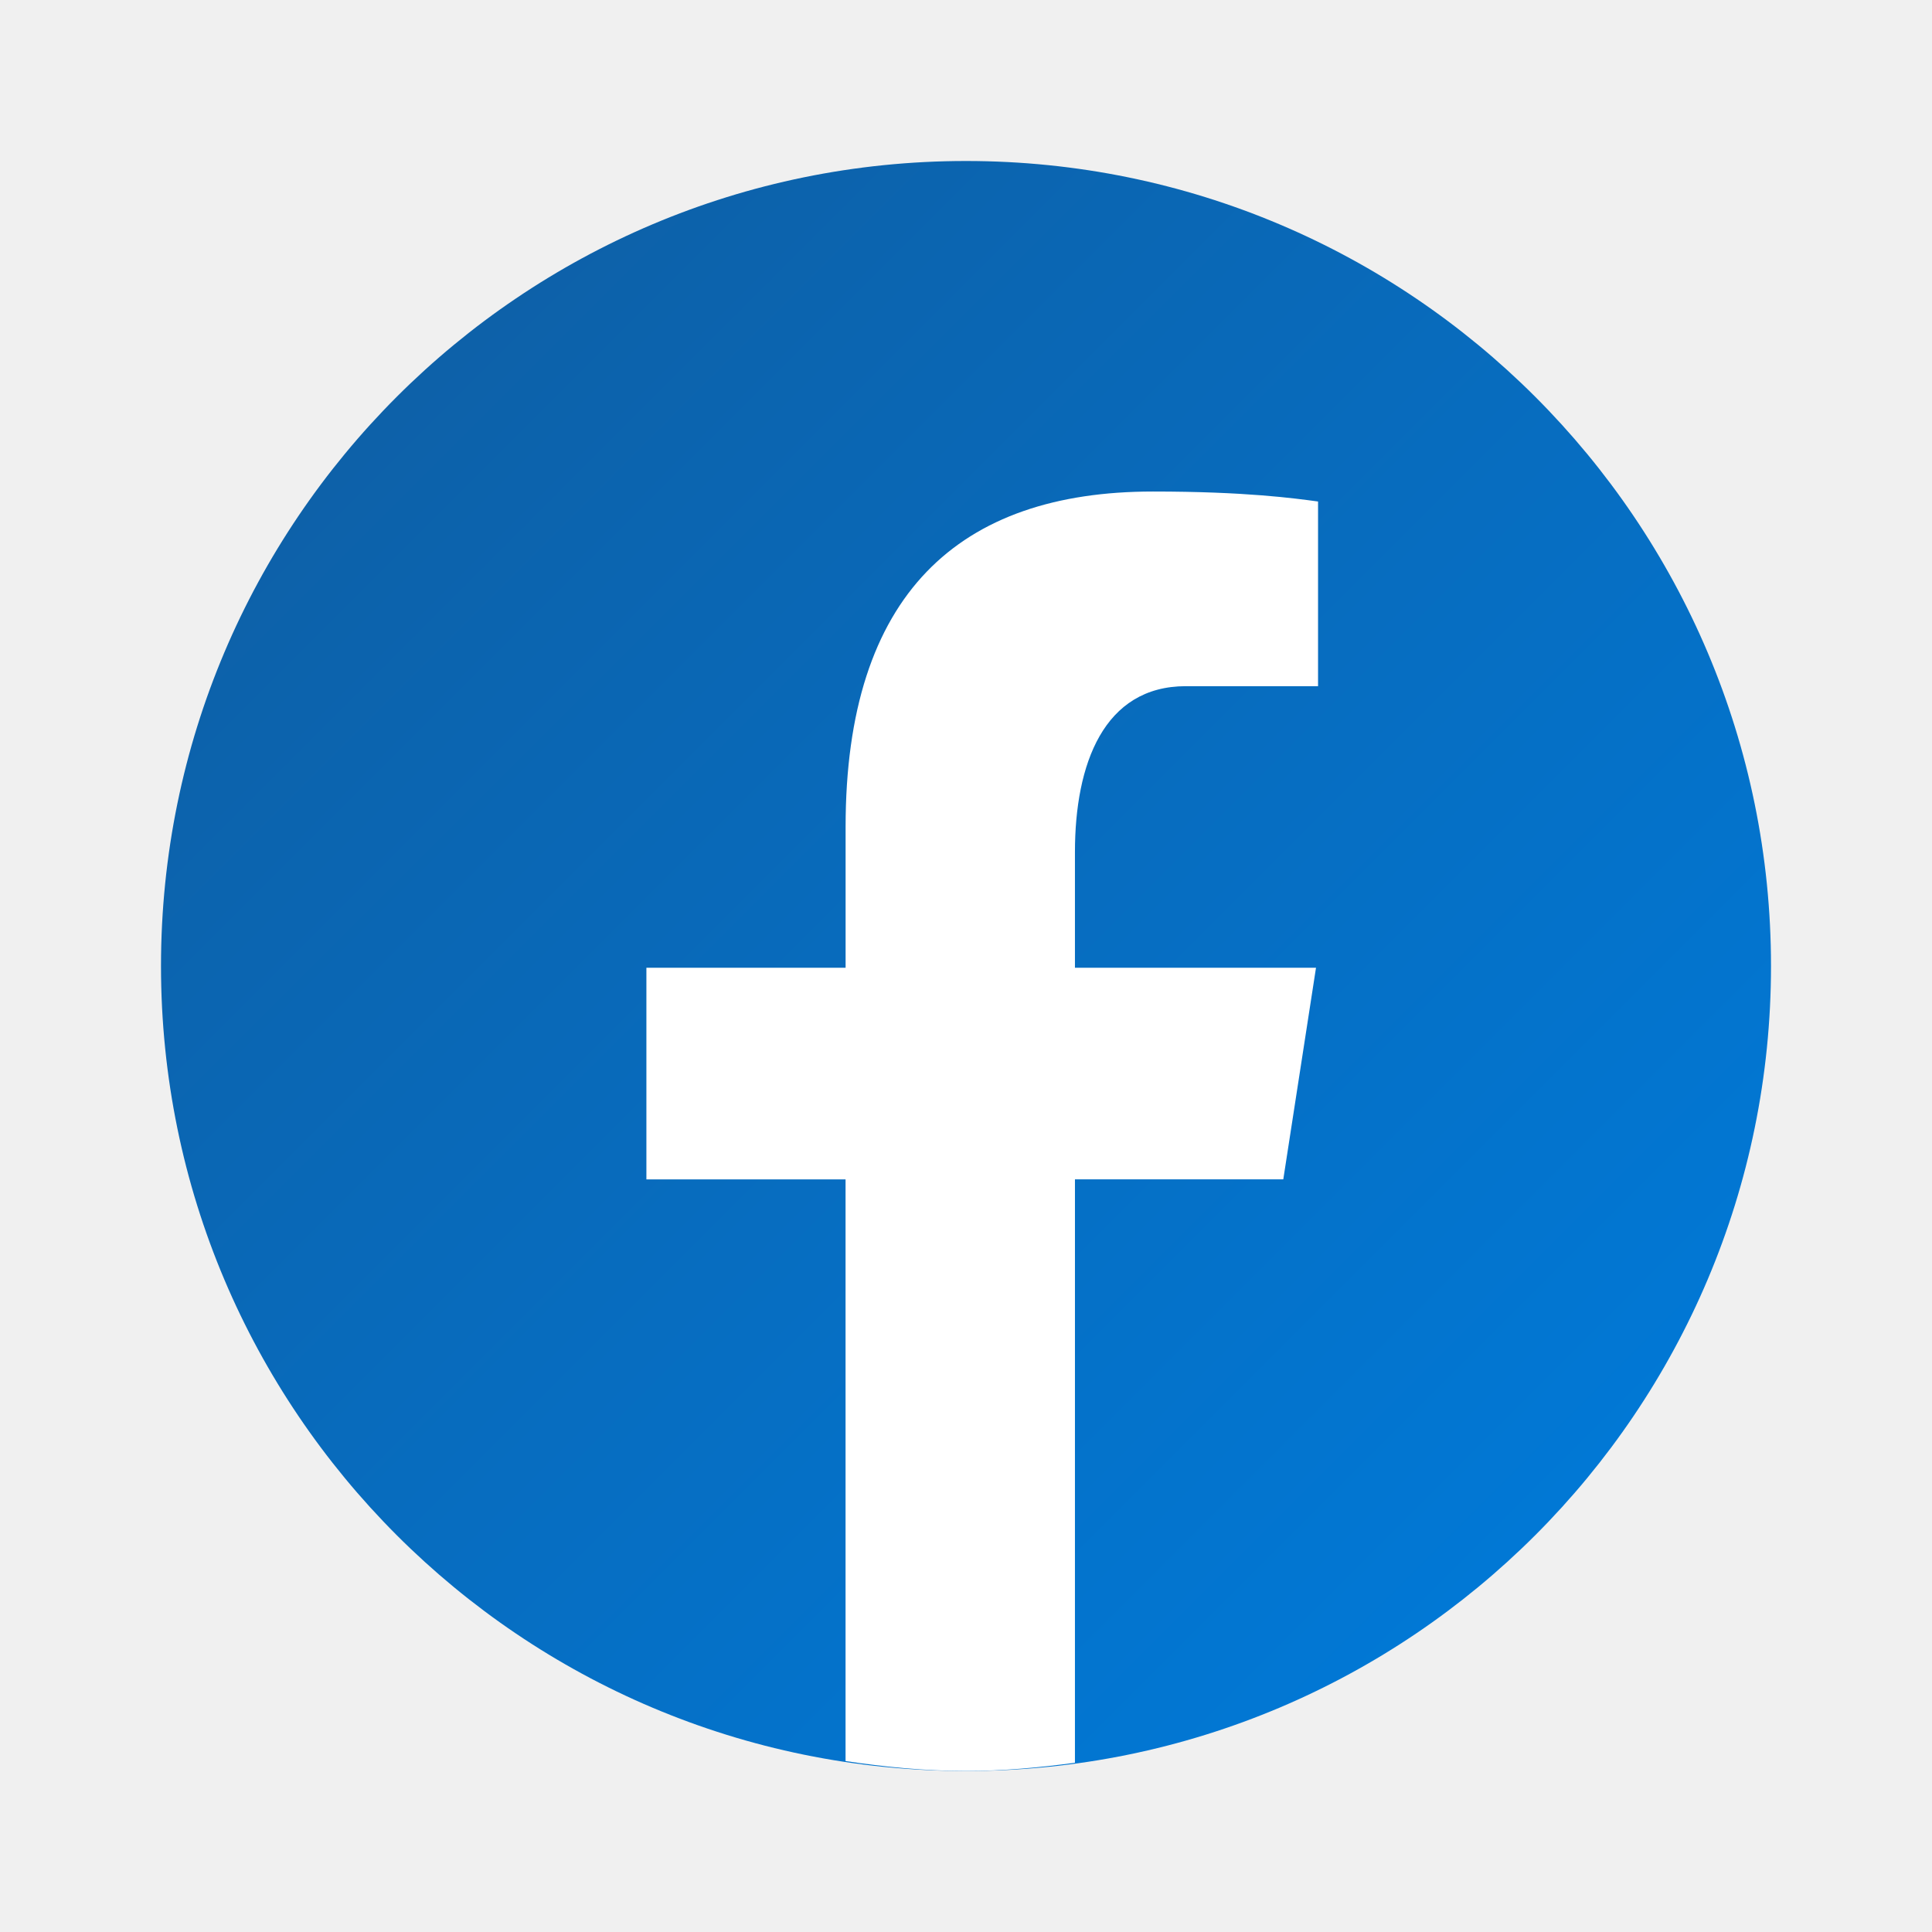
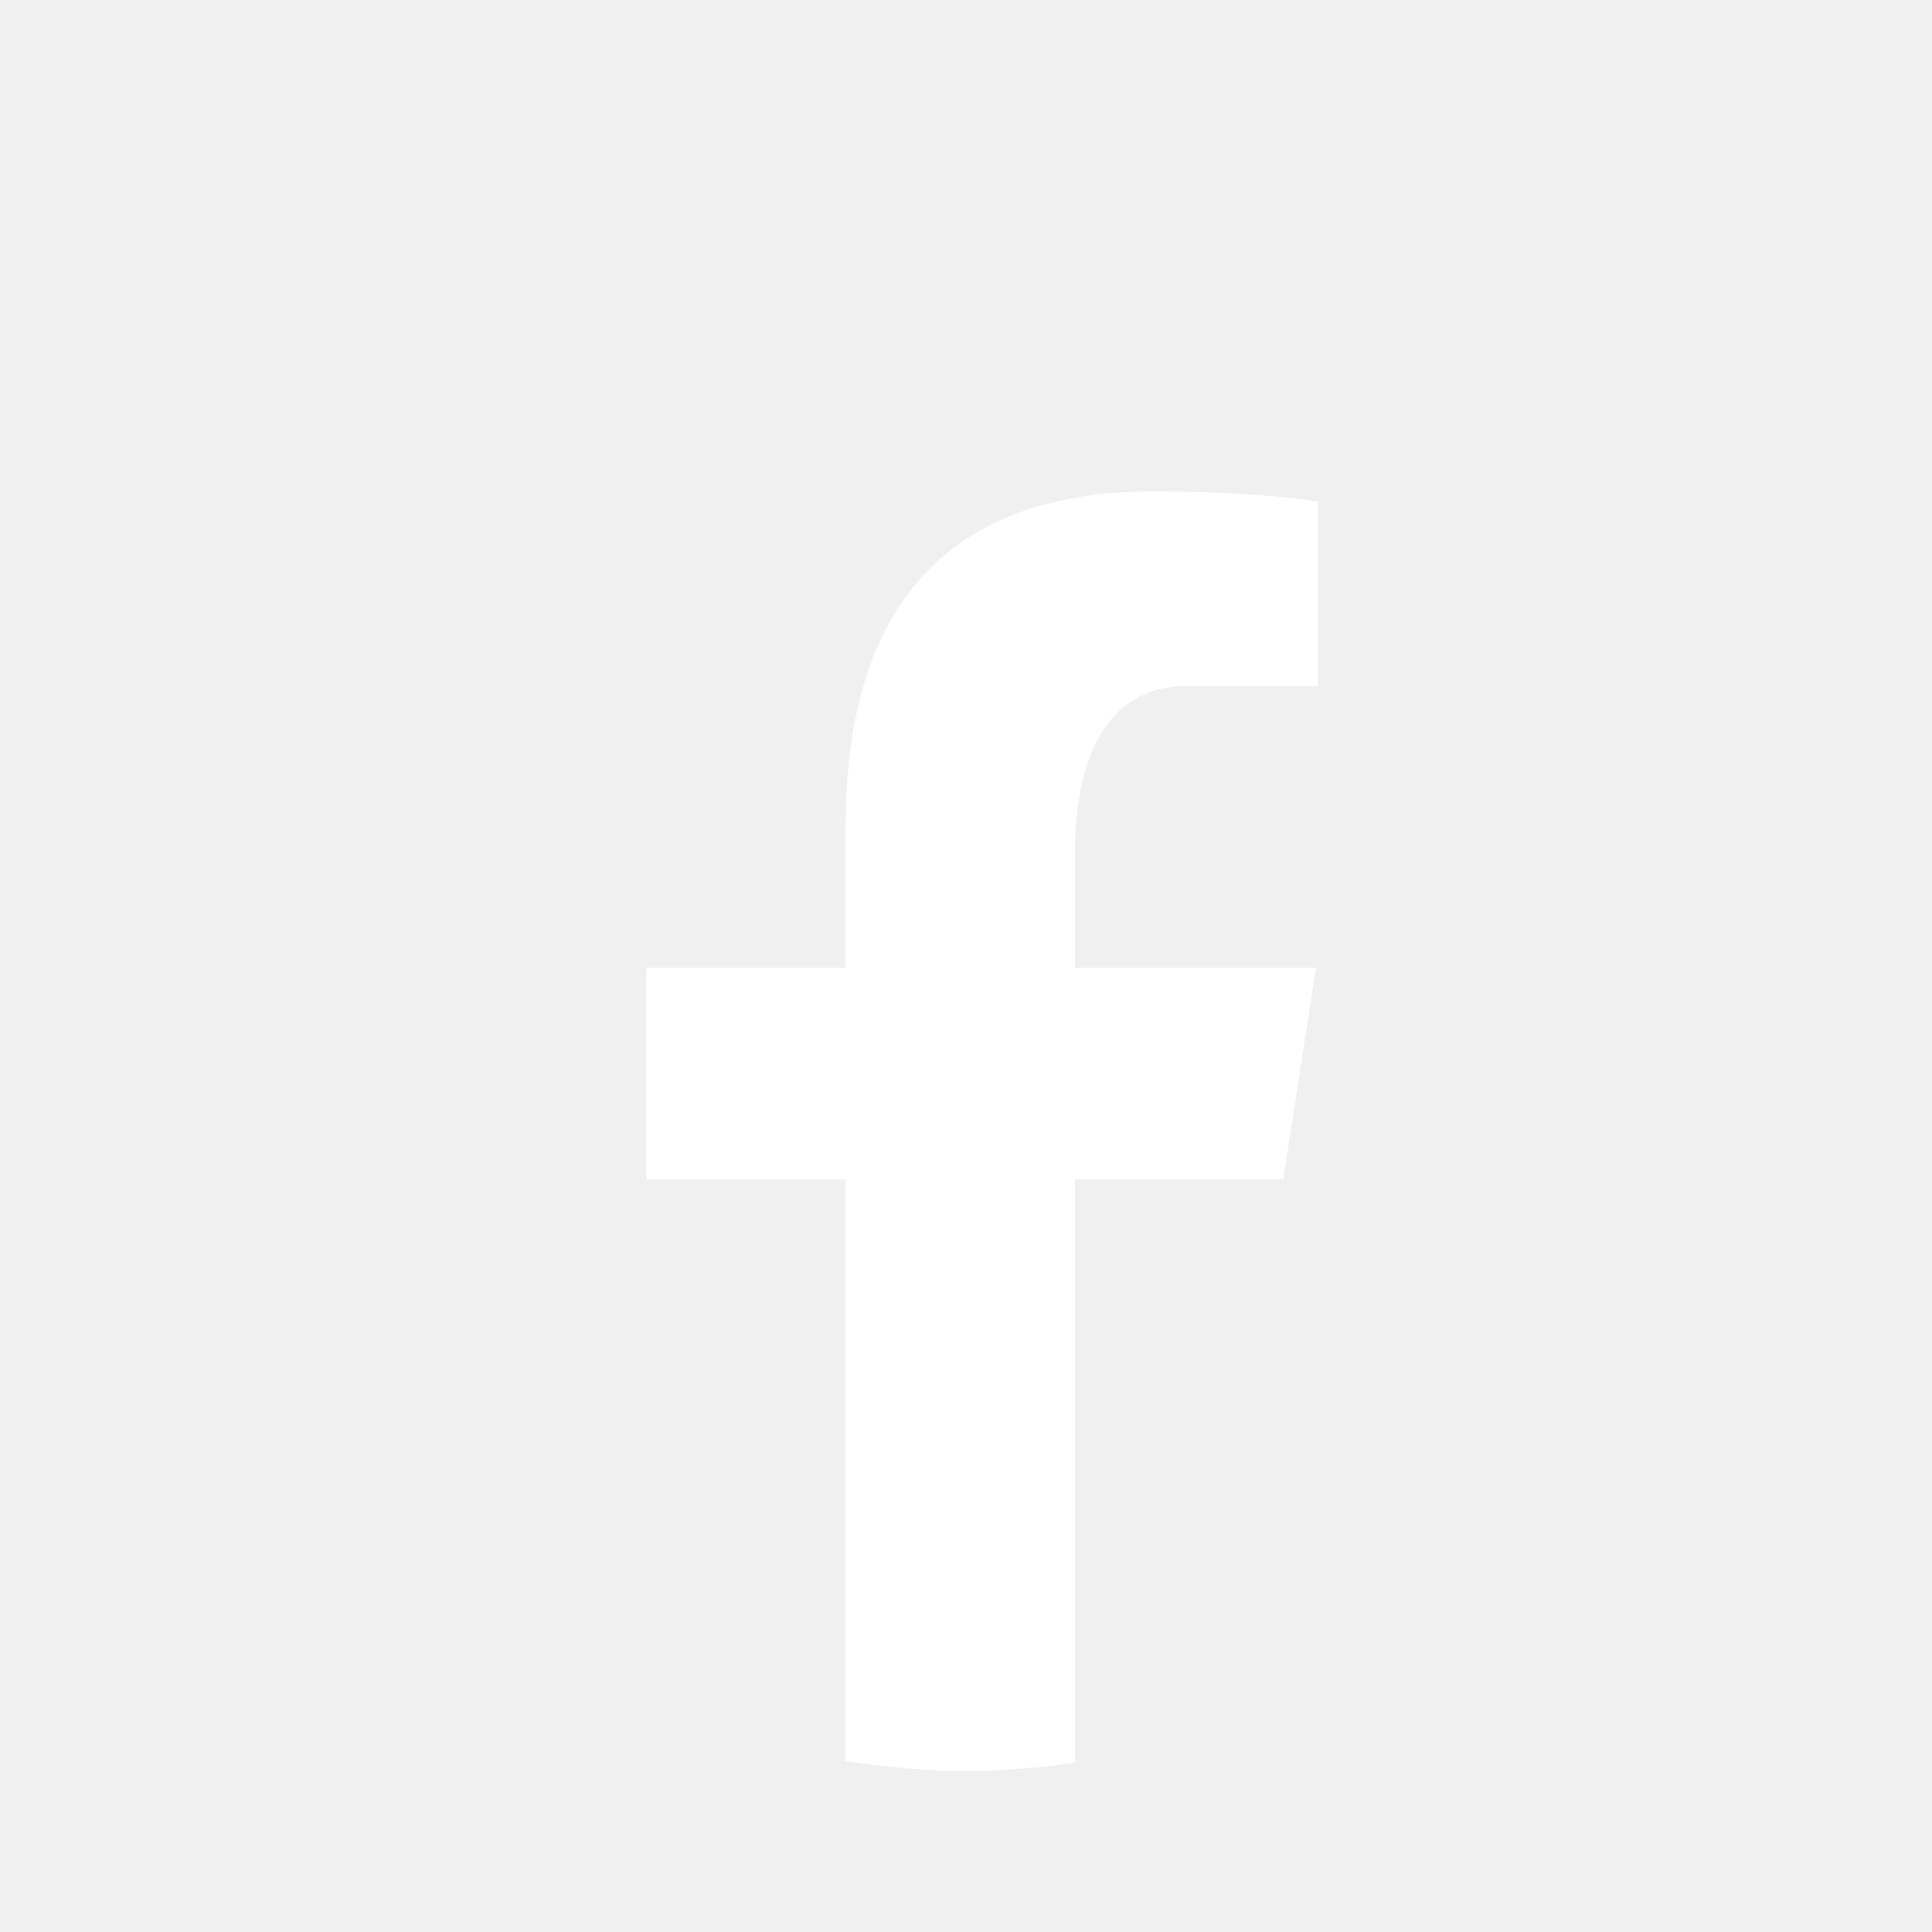
<svg xmlns="http://www.w3.org/2000/svg" x="0px" y="0px" width="48" height="48" viewBox="0 0 172 172" style=" fill:#000000;">
  <defs>
    <linearGradient x1="35.808" y1="35.808" x2="145.537" y2="145.537" gradientUnits="userSpaceOnUse" id="color-1_uLWV5A9vXIPu_gr1">
      <stop offset="0" stop-color="#0d61a9" />
      <stop offset="1" stop-color="#007ad9" />
    </linearGradient>
  </defs>
  <g fill="none" fill-rule="nonzero" stroke="none" stroke-width="1" stroke-linecap="butt" stroke-linejoin="miter" stroke-miterlimit="10" stroke-dasharray="" stroke-dashoffset="0" font-family="none" font-weight="none" font-size="none" text-anchor="none" style="mix-blend-mode: normal">
    <path d="M0,172v-172h172v172z" fill="none" />
    <g>
-       <path d="M86,14.333c-39.581,0 -71.667,32.085 -71.667,71.667c0,39.581 32.085,71.667 71.667,71.667c39.581,0 71.667,-32.085 71.667,-71.667c0,-39.581 -32.085,-71.667 -71.667,-71.667z" fill="url(#color-1_uLWV5A9vXIPu_gr1)" />
+       <path d="M86,14.333c-39.581,0 -71.667,32.085 -71.667,71.667c0,39.581 32.085,71.667 71.667,71.667c39.581,0 71.667,-32.085 71.667,-71.667c0,-39.581 -32.085,-71.667 -71.667,-71.667z" fill="none" />
      <path d="M95.7,104.995h18.547l2.913,-18.841h-21.461v-10.299c0,-7.826 2.558,-14.767 9.879,-14.767h11.764v-16.44c-2.068,-0.28 -6.439,-0.889 -14.699,-0.889c-17.25,0 -27.362,9.109 -27.362,29.863v12.534h-17.734v18.841h17.73v51.786c3.512,0.523 7.07,0.881 10.721,0.881c3.3,0 6.522,-0.301 9.7,-0.731z" fill="#ffffff" />
    </g>
  </g>
</svg>
